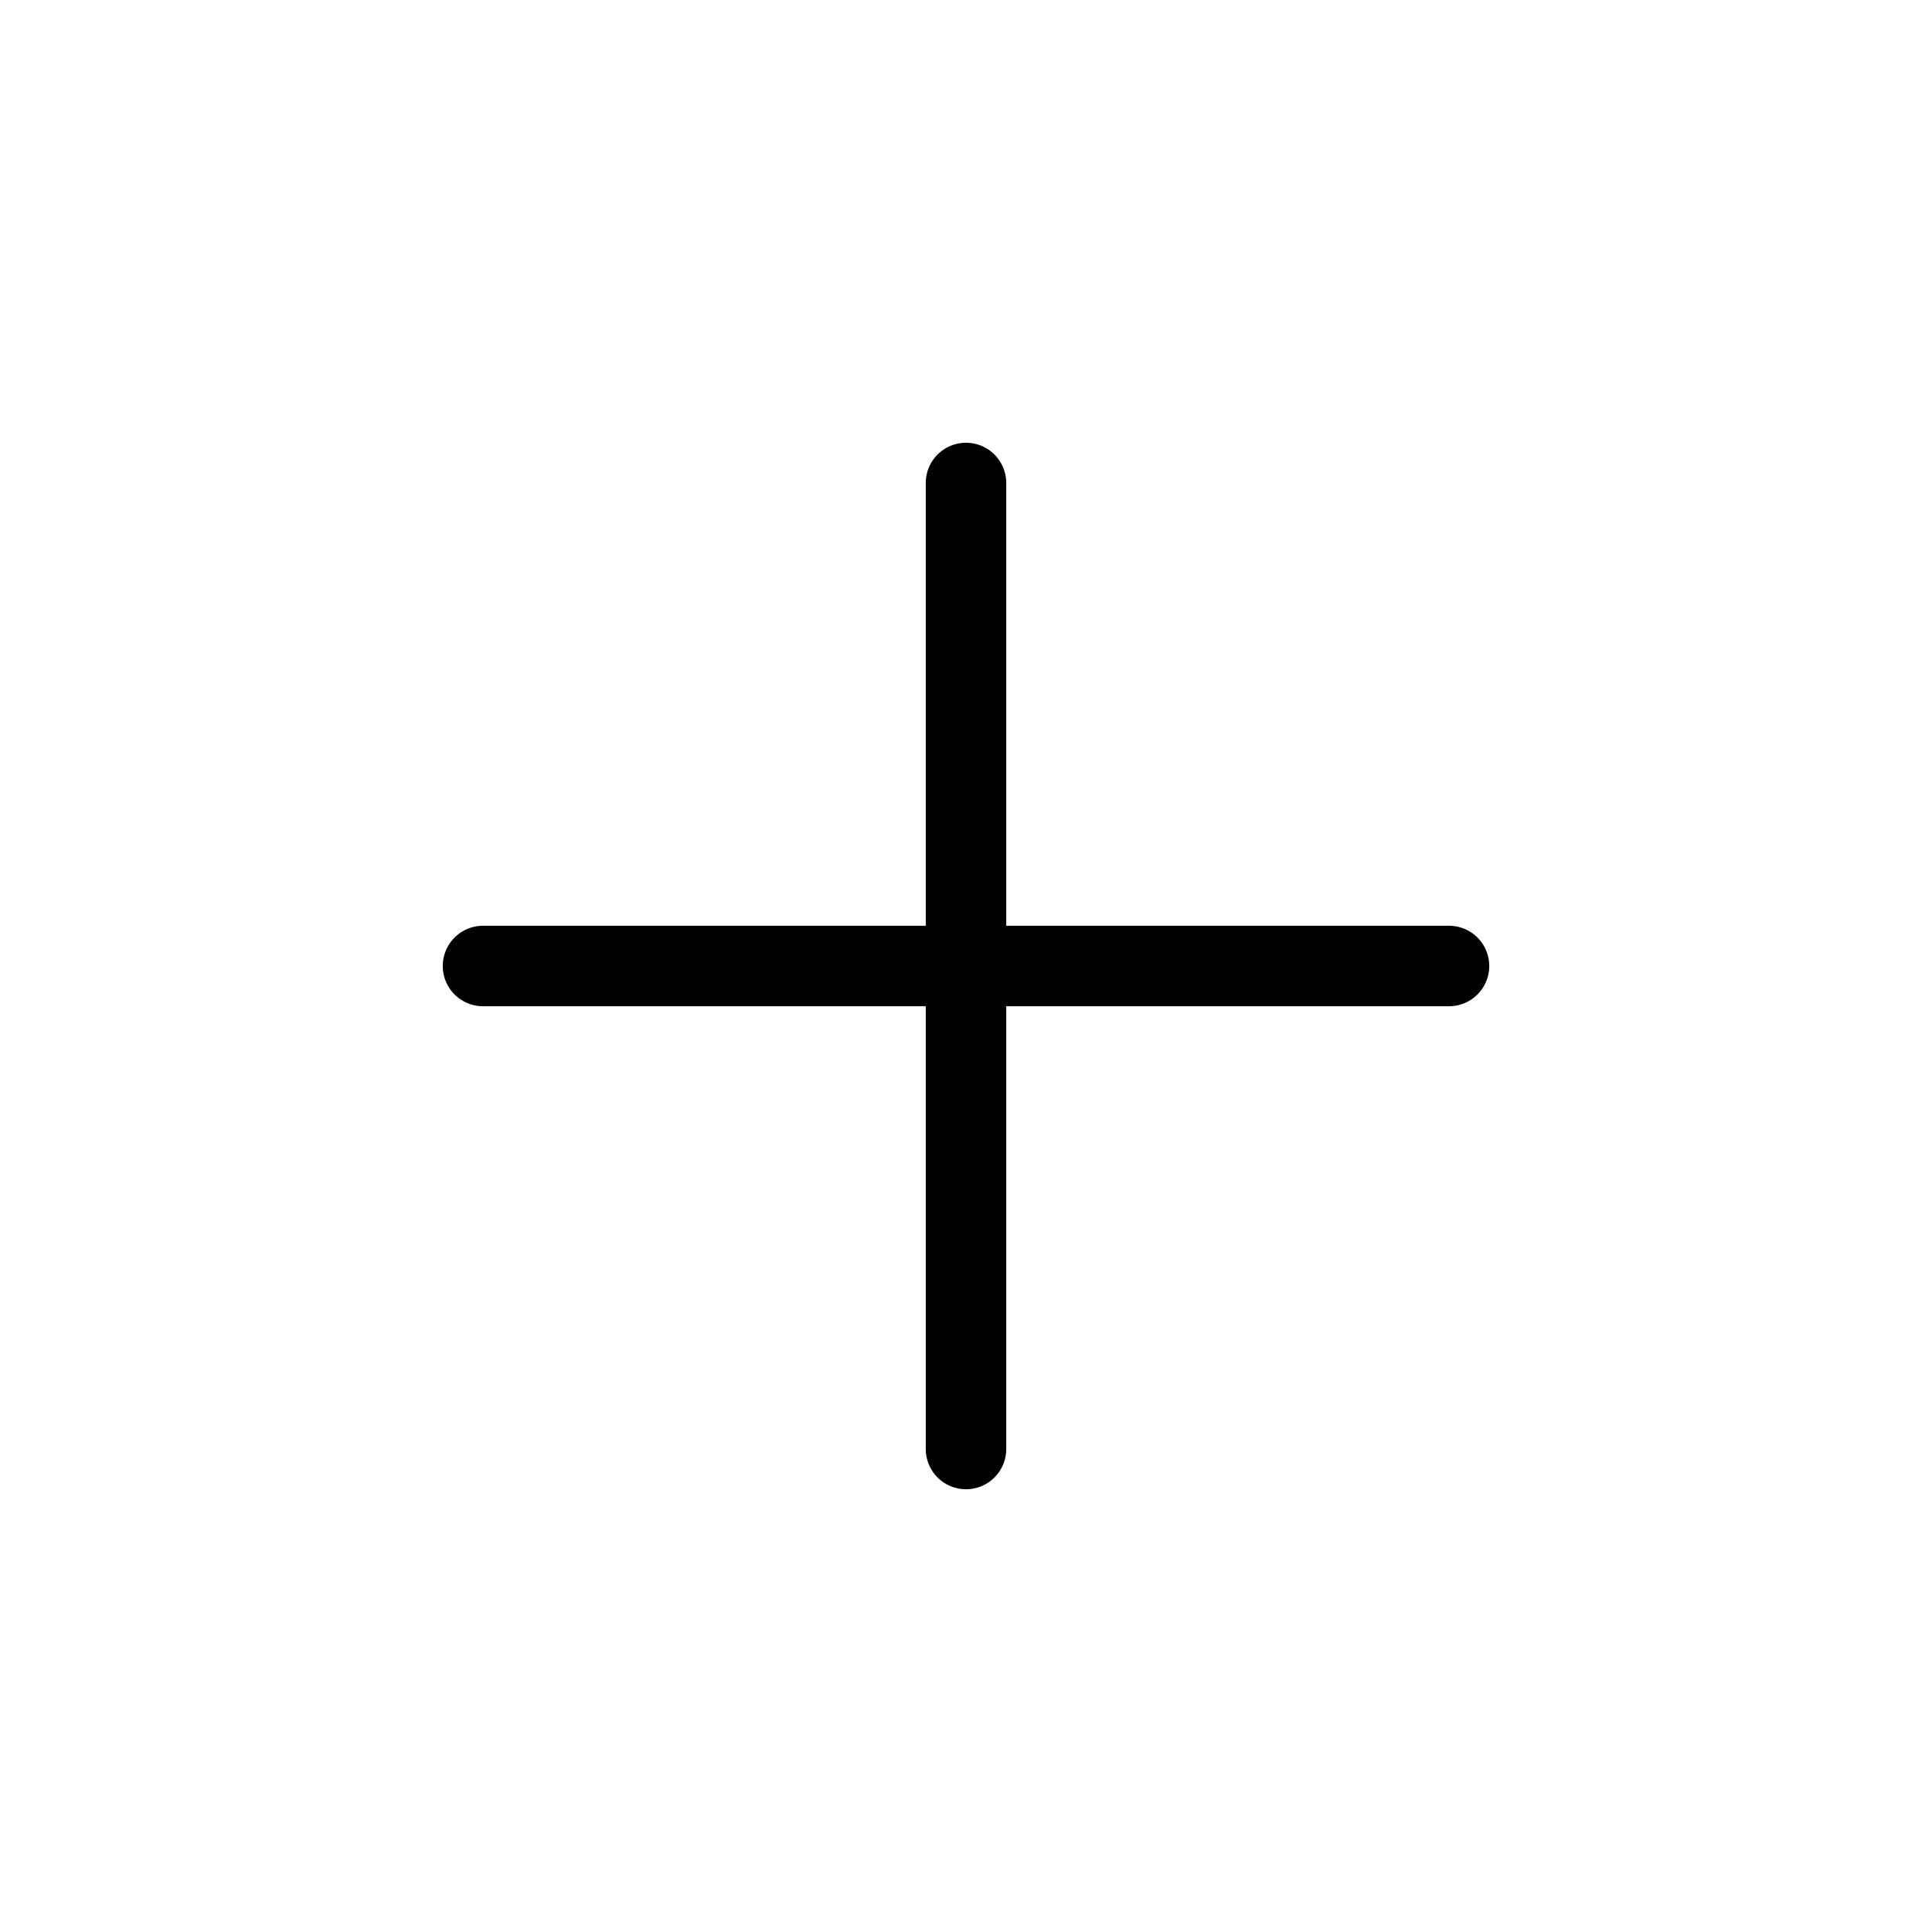
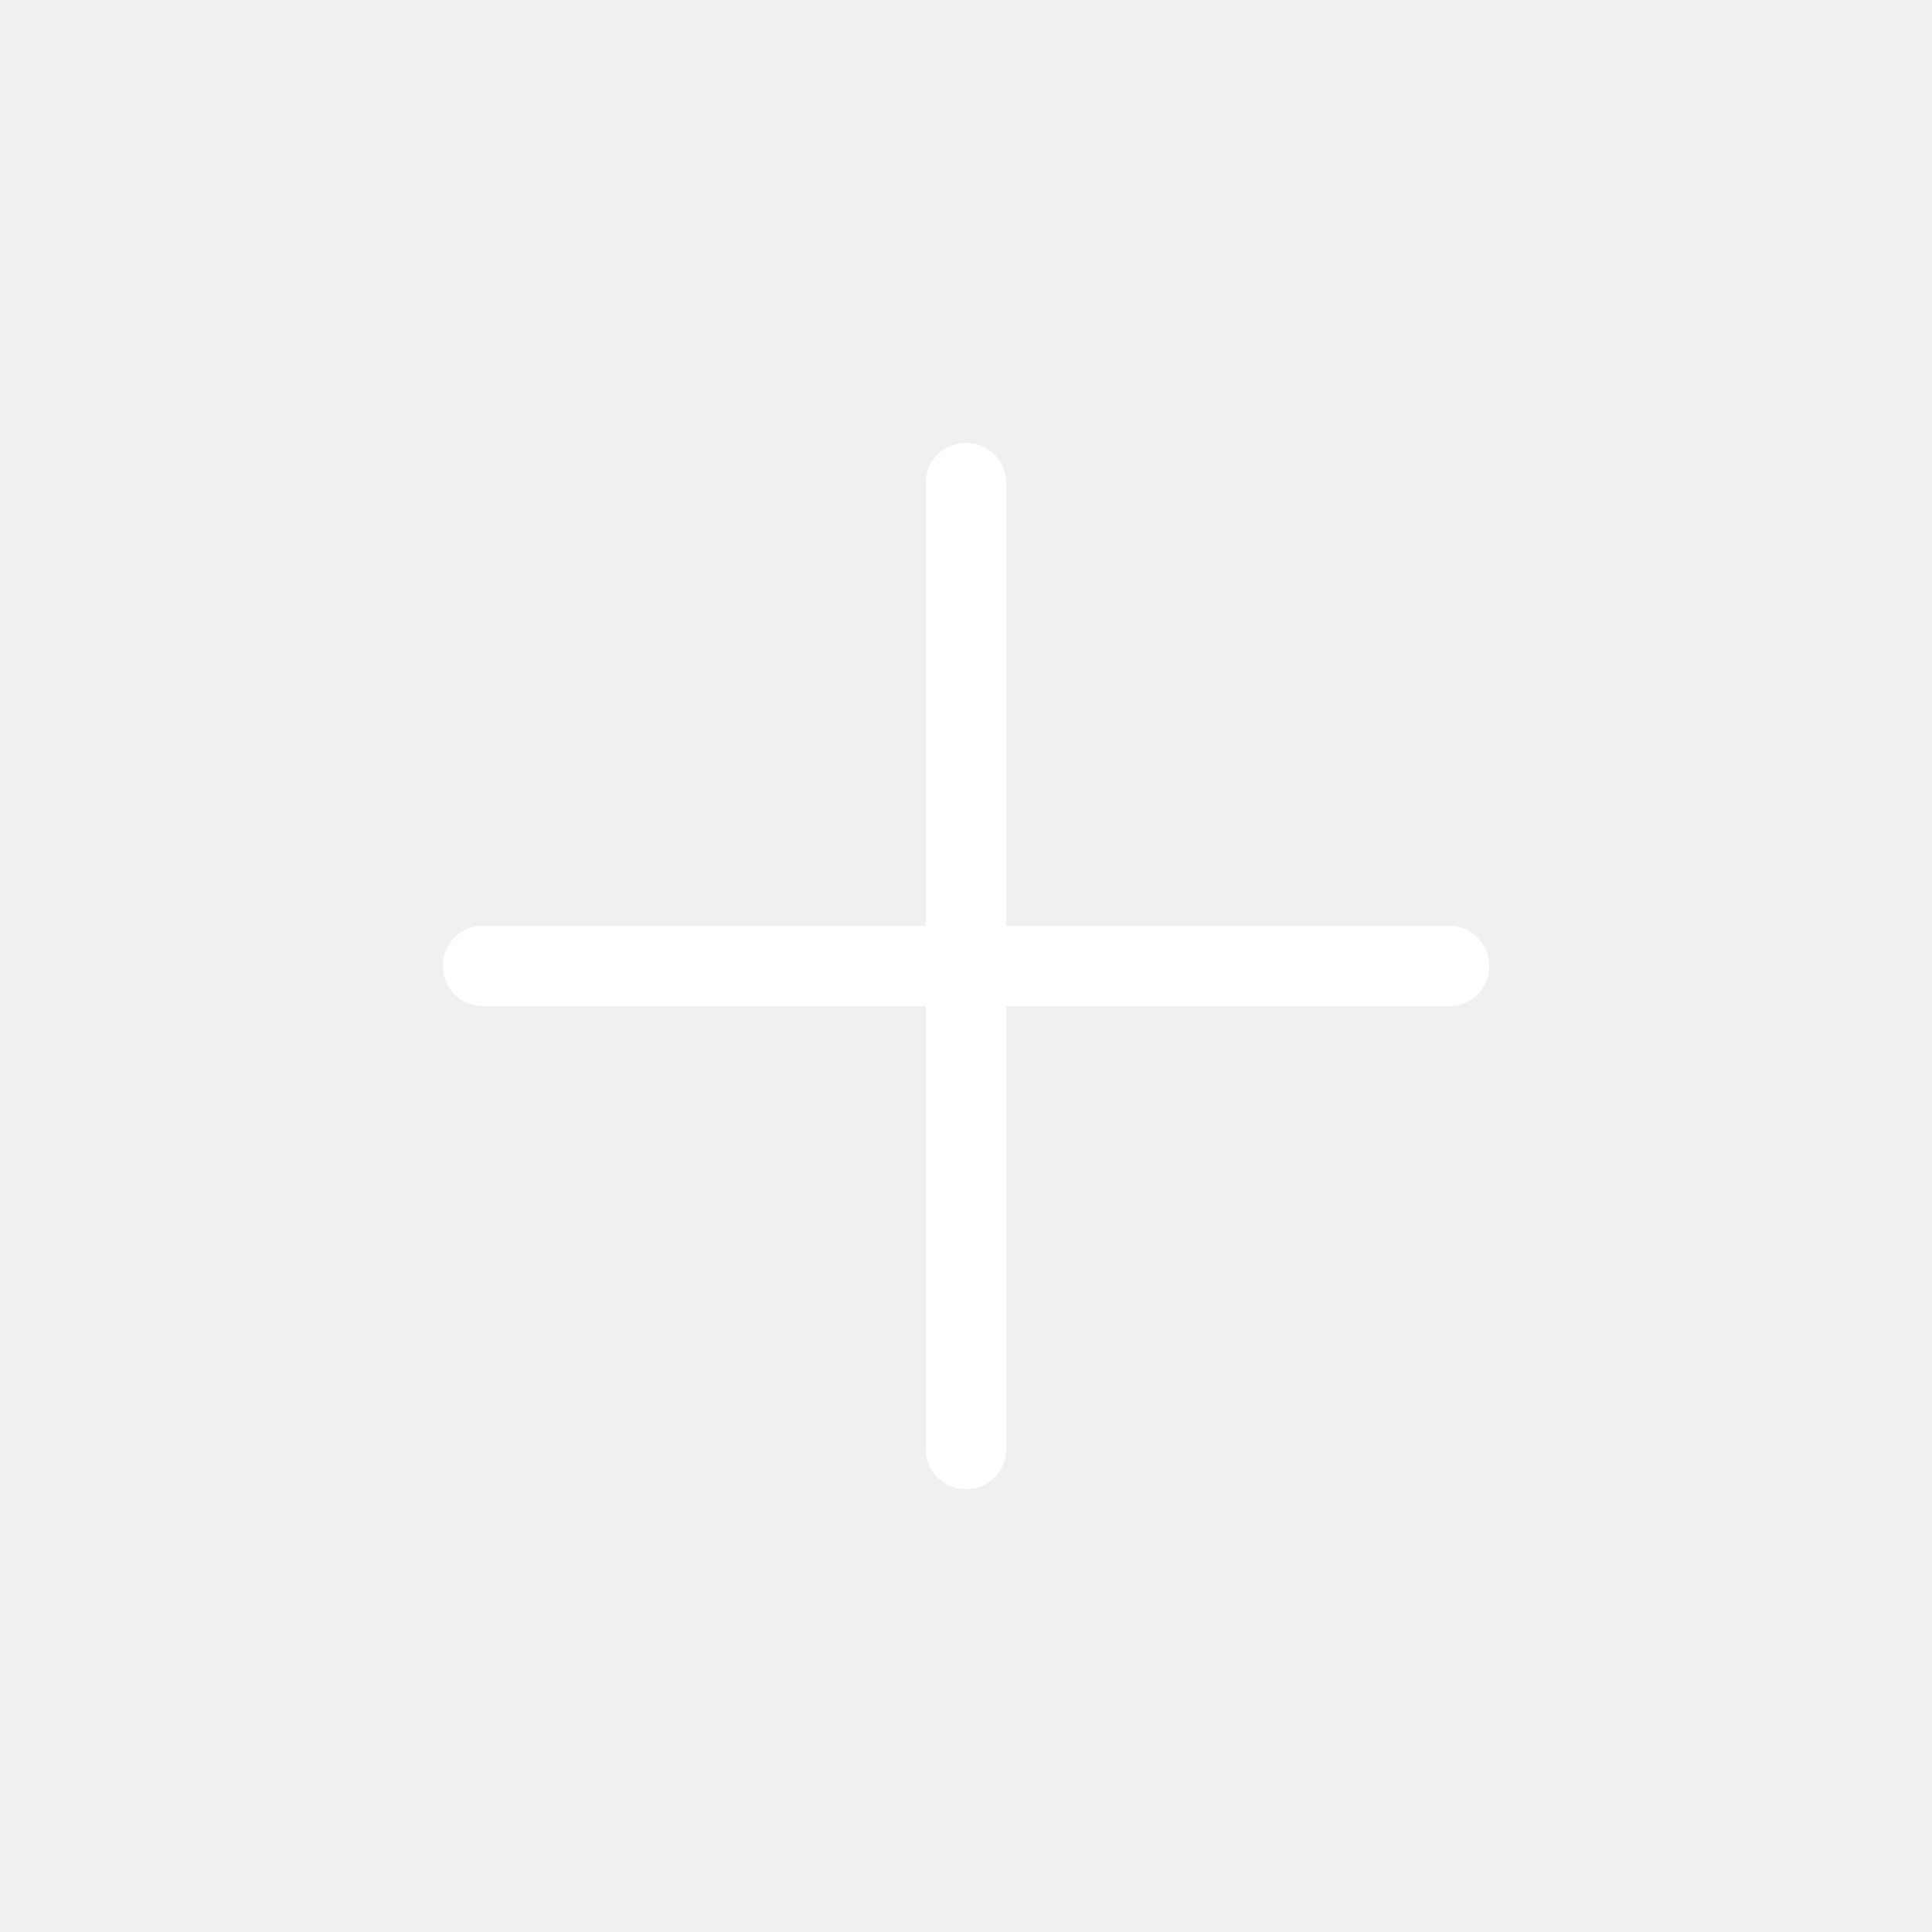
<svg xmlns="http://www.w3.org/2000/svg" width="800px" height="800px" viewBox="0 0 24 24" fill="none">
-   <rect width="24" height="24" fill="white" />
-   <path d="M12 6V18" stroke="#000000" stroke-linecap="round" stroke-linejoin="round" />
-   <path d="M6 12H18" stroke="#000000" stroke-linecap="round" stroke-linejoin="round" />
+   <path d="M12 6V18" stroke="#ffffff" stroke-linecap="round" stroke-linejoin="round" />
+   <path d="M6 12H18" stroke="#ffffff" stroke-linecap="round" stroke-linejoin="round" />
</svg>
